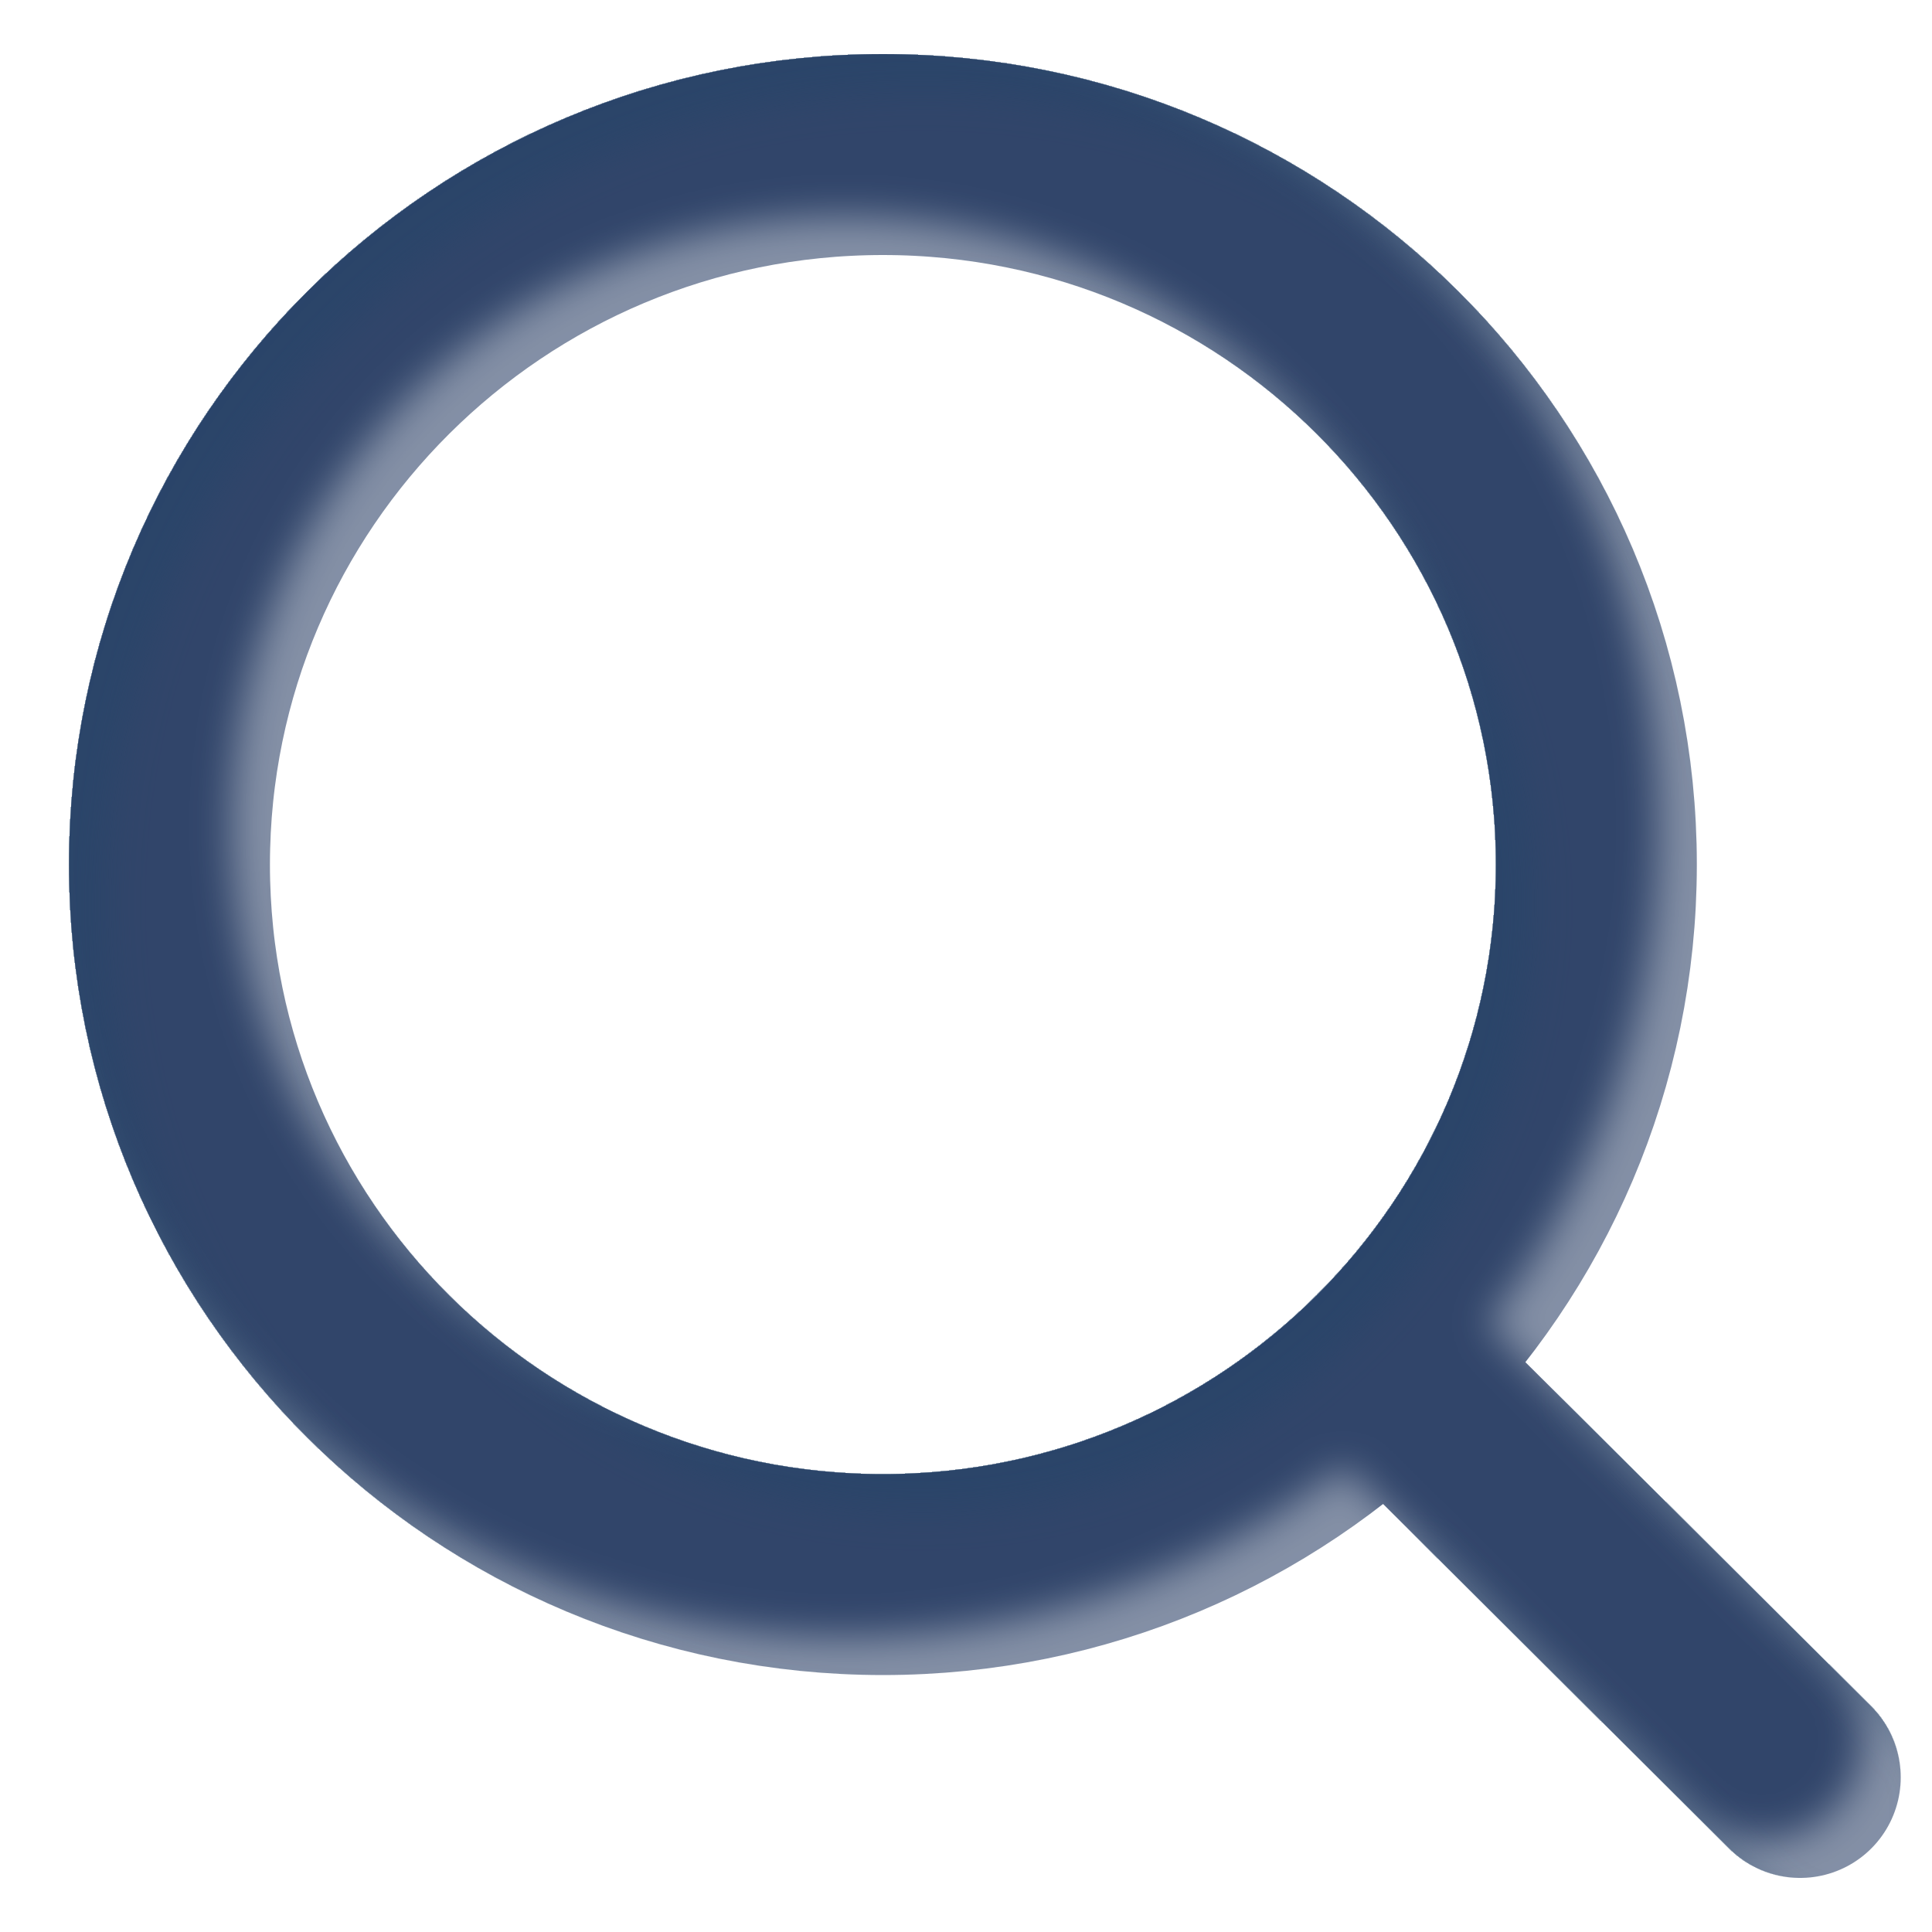
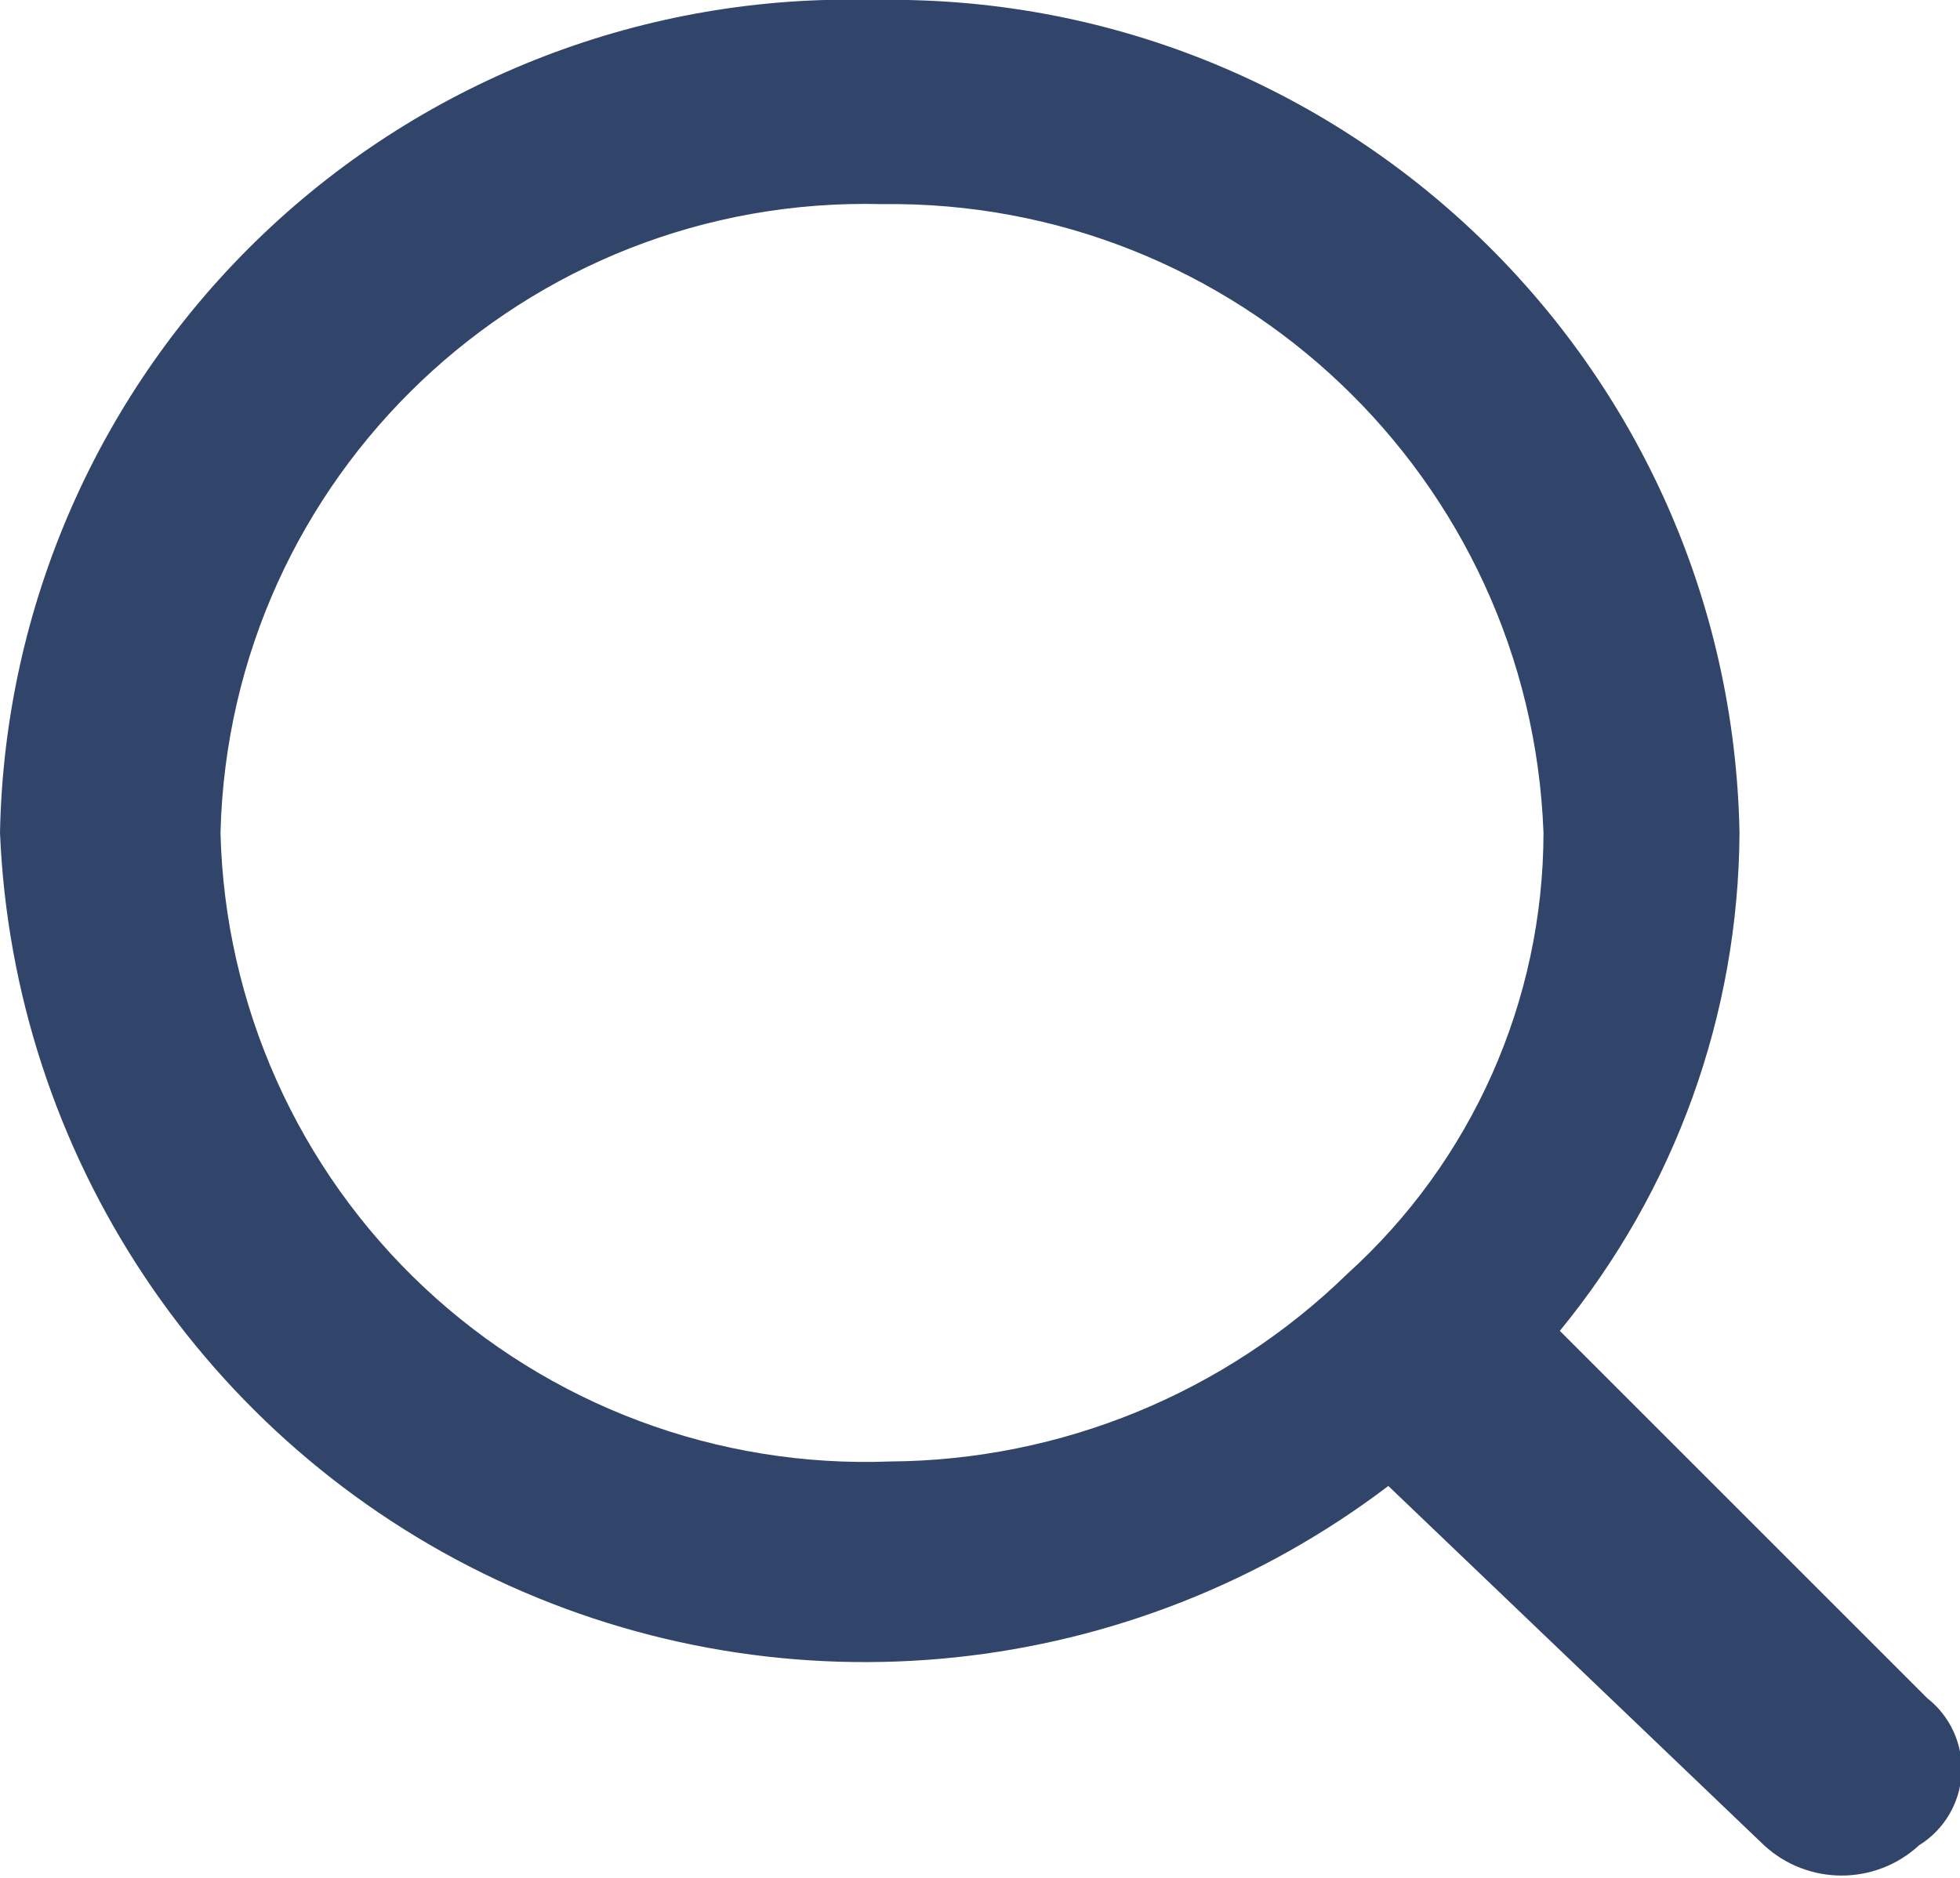
- <svg xmlns="http://www.w3.org/2000/svg" width="25" height="25" viewBox="0 0 25 25" fill="none">
-   <g filter="url(#filter0_ii)">
-     <path d="M11.425 20.375C16.524 20.375 20.657 16.262 20.657 11.188C20.657 6.113 16.524 2 11.425 2C6.327 2 2.193 6.113 2.193 11.188C2.193 16.262 6.327 20.375 11.425 20.375Z" stroke="#31456A" stroke-width="2.6" stroke-linecap="round" stroke-linejoin="round" />
-     <path d="M23.295 23L18.02 17.75" stroke="#31456A" stroke-width="2.6" stroke-linecap="round" stroke-linejoin="round" />
-   </g>
+ <svg xmlns="http://www.w3.org/2000/svg" width="24" height="23" viewBox="0 0 24 23">
  <defs>
-     <filter id="filter0_ii" x="0.393" y="0.2" width="24.702" height="24.6" filterUnits="userSpaceOnUse" color-interpolation-filters="sRGB">
-       <feFlood flood-opacity="0" result="BackgroundImageFix" />
-       <feBlend mode="normal" in="SourceGraphic" in2="BackgroundImageFix" result="shape" />
-       <feColorMatrix in="SourceAlpha" type="matrix" values="0 0 0 0 0 0 0 0 0 0 0 0 0 0 0 0 0 0 127 0" result="hardAlpha" />
-       <feOffset dx="-0.5" dy="-0.5" />
-       <feGaussianBlur stdDeviation="0.25" />
-       <feComposite in2="hardAlpha" operator="arithmetic" k2="-1" k3="1" />
-       <feColorMatrix type="matrix" values="0 0 0 0 1 0 0 0 0 1 0 0 0 0 1 0 0 0 0.4 0" />
-       <feBlend mode="normal" in2="shape" result="effect1_innerShadow" />
-       <feColorMatrix in="SourceAlpha" type="matrix" values="0 0 0 0 0 0 0 0 0 0 0 0 0 0 0 0 0 0 127 0" result="hardAlpha" />
-       <feOffset dx="0.5" dy="0.5" />
-       <feGaussianBlur stdDeviation="0.25" />
-       <feComposite in2="hardAlpha" operator="arithmetic" k2="-1" k3="1" />
-       <feColorMatrix type="matrix" values="0 0 0 0 0.128 0 0 0 0 0.268 0 0 0 0 0.408 0 0 0 0.4 0" />
-       <feBlend mode="normal" in2="effect1_innerShadow" result="effect2_innerShadow" />
-     </filter>
+     <style>
+       .a {
+         fill: #31456a;
+         fill-rule: evenodd;
+       }
+     </style>
  </defs>
+   <path class="a" d="M2.7,10.2a7.9,7.9,0,0,1,8.1-7.7,8,8,0,0,1,8.1,7.7,7.3,7.3,0,0,1-2.4,5.4,8.1,8.1,0,0,1-5.6,2.3A7.9,7.9,0,0,1,2.7,10.2ZM23.6,20.8l-4.5-4.5a9.7,9.7,0,0,0,2.2-6.1A10.4,10.4,0,0,0,10.7,0,10.4,10.4,0,0,0,0,10.2a10.6,10.6,0,0,0,17,8l4.6,4.4a1.4,1.4,0,0,0,1.9,0A1.1,1.1,0,0,0,23.6,20.8Z" />
</svg>
